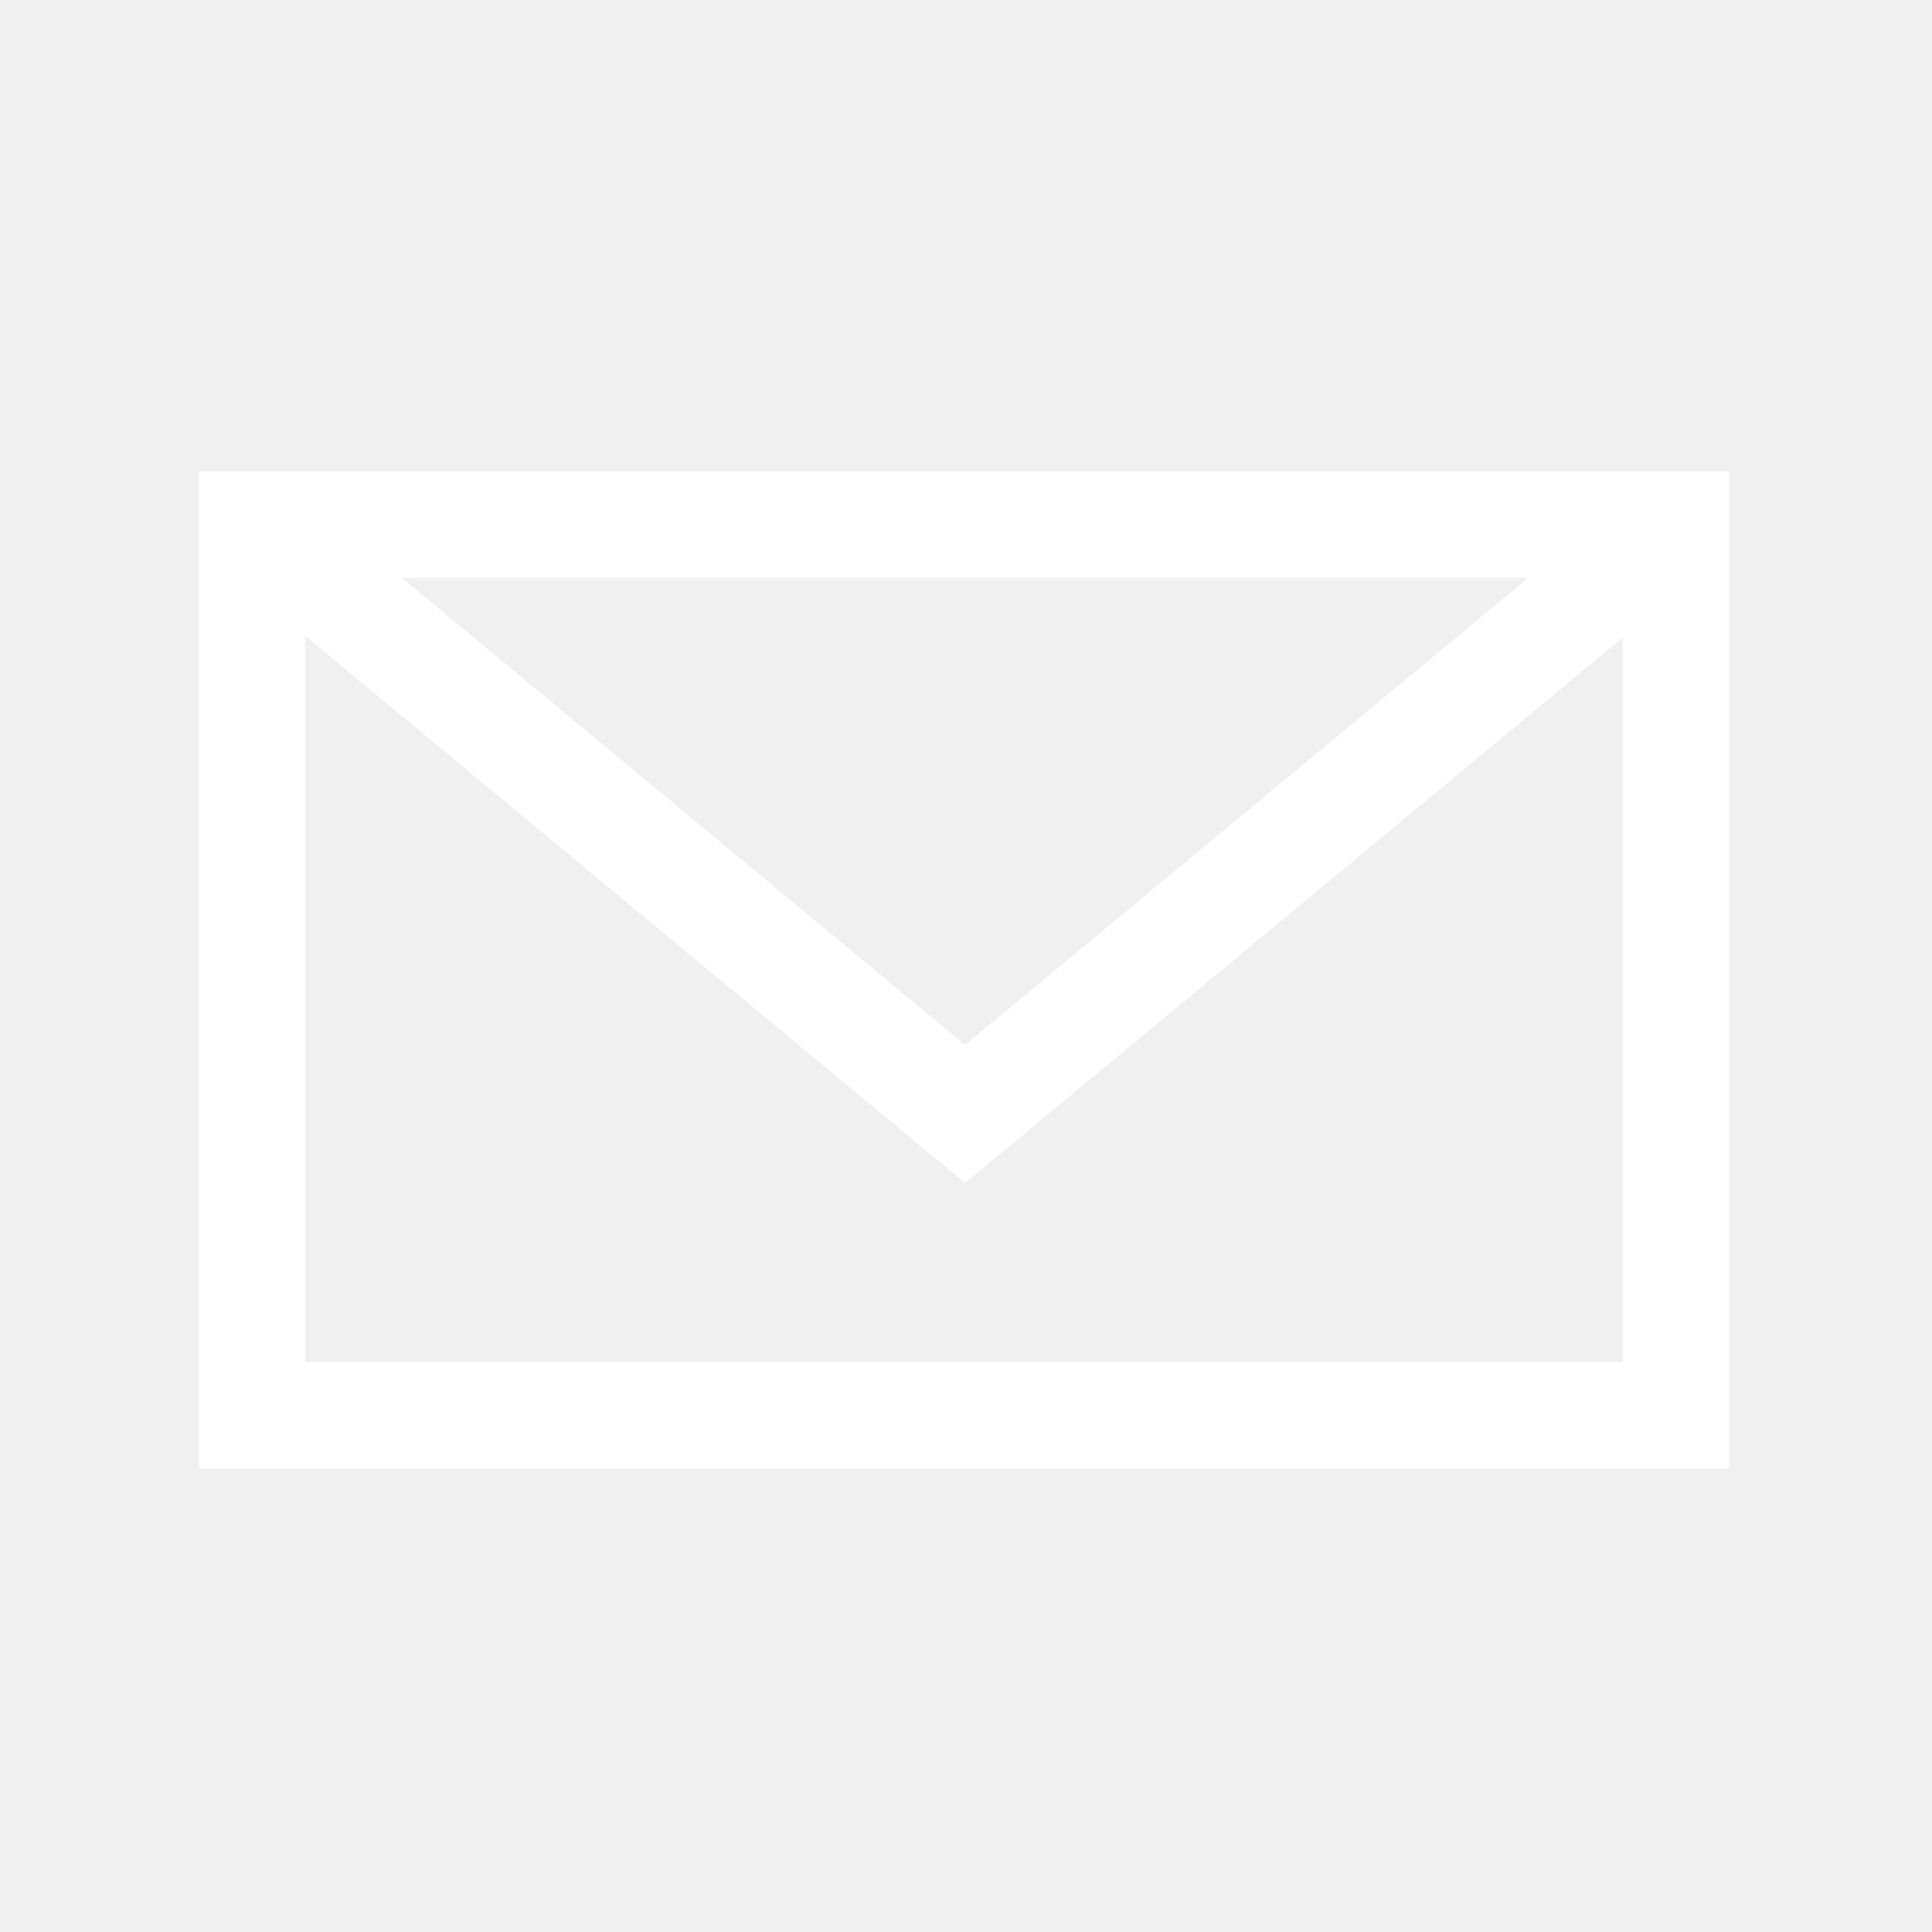
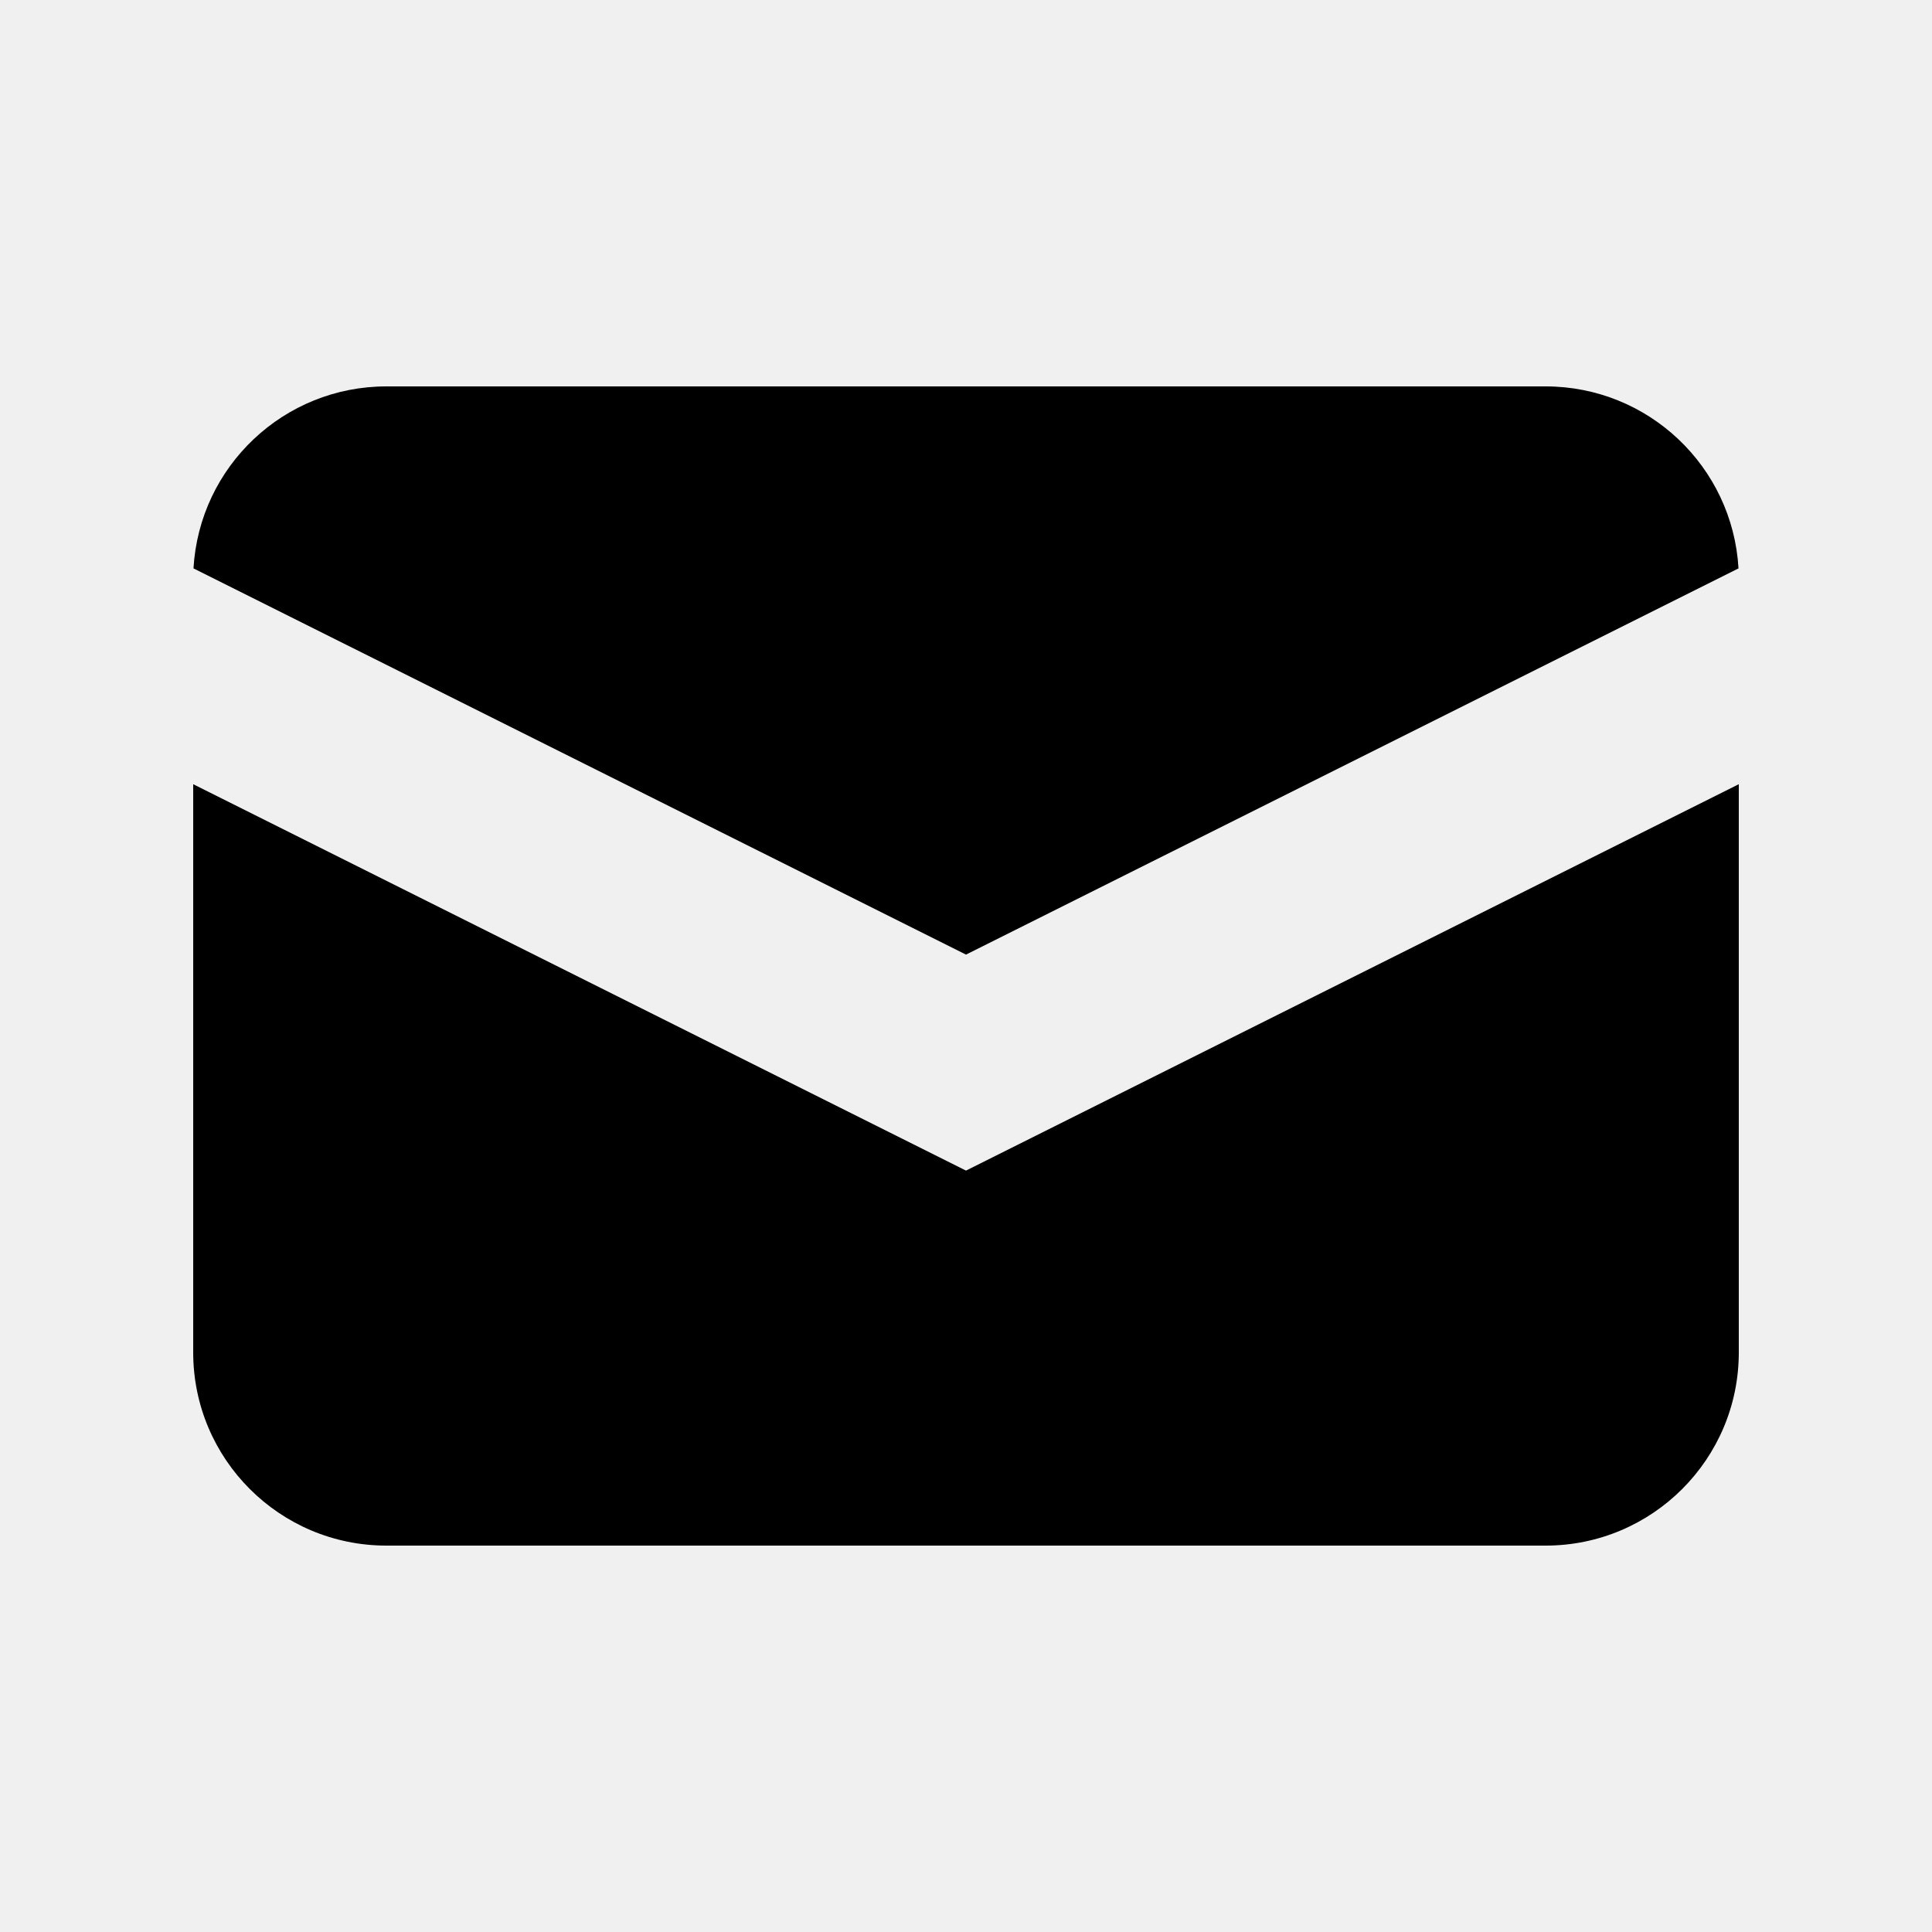
- <svg xmlns="http://www.w3.org/2000/svg" version="1.1" x="0px" y="0px" width="1000px" height="1000px" viewBox="0 0 1000 1000" enable-background="new 0 0 1000 1000" xml:space="preserve">
-   <g id="Ebene_1">
-     <rect x="130.5" y="271.5" fill="none" stroke="#FFFFFF" stroke-width="55" stroke-miterlimit="10" width="737" height="461" />
-     <polyline fill="none" stroke="#FFFFFF" stroke-width="55" stroke-miterlimit="10" points="868,271 499.5,576.587 131,271  " />
-   </g>
+ <svg xmlns="http://www.w3.org/2000/svg" class="w-6 h-6" fill="currentColor" viewBox="0 0 20 20">
+   <path d="M2.003 5.884L10 9.882l7.997-3.998A2 2 0 0016 4H4a2 2 0 00-1.997 1.884z" />
+   <path d="M18 8.118l-8 4-8-4V14a2 2 0 002 2h12a2 2 0 002-2V8.118z" />
</svg>
